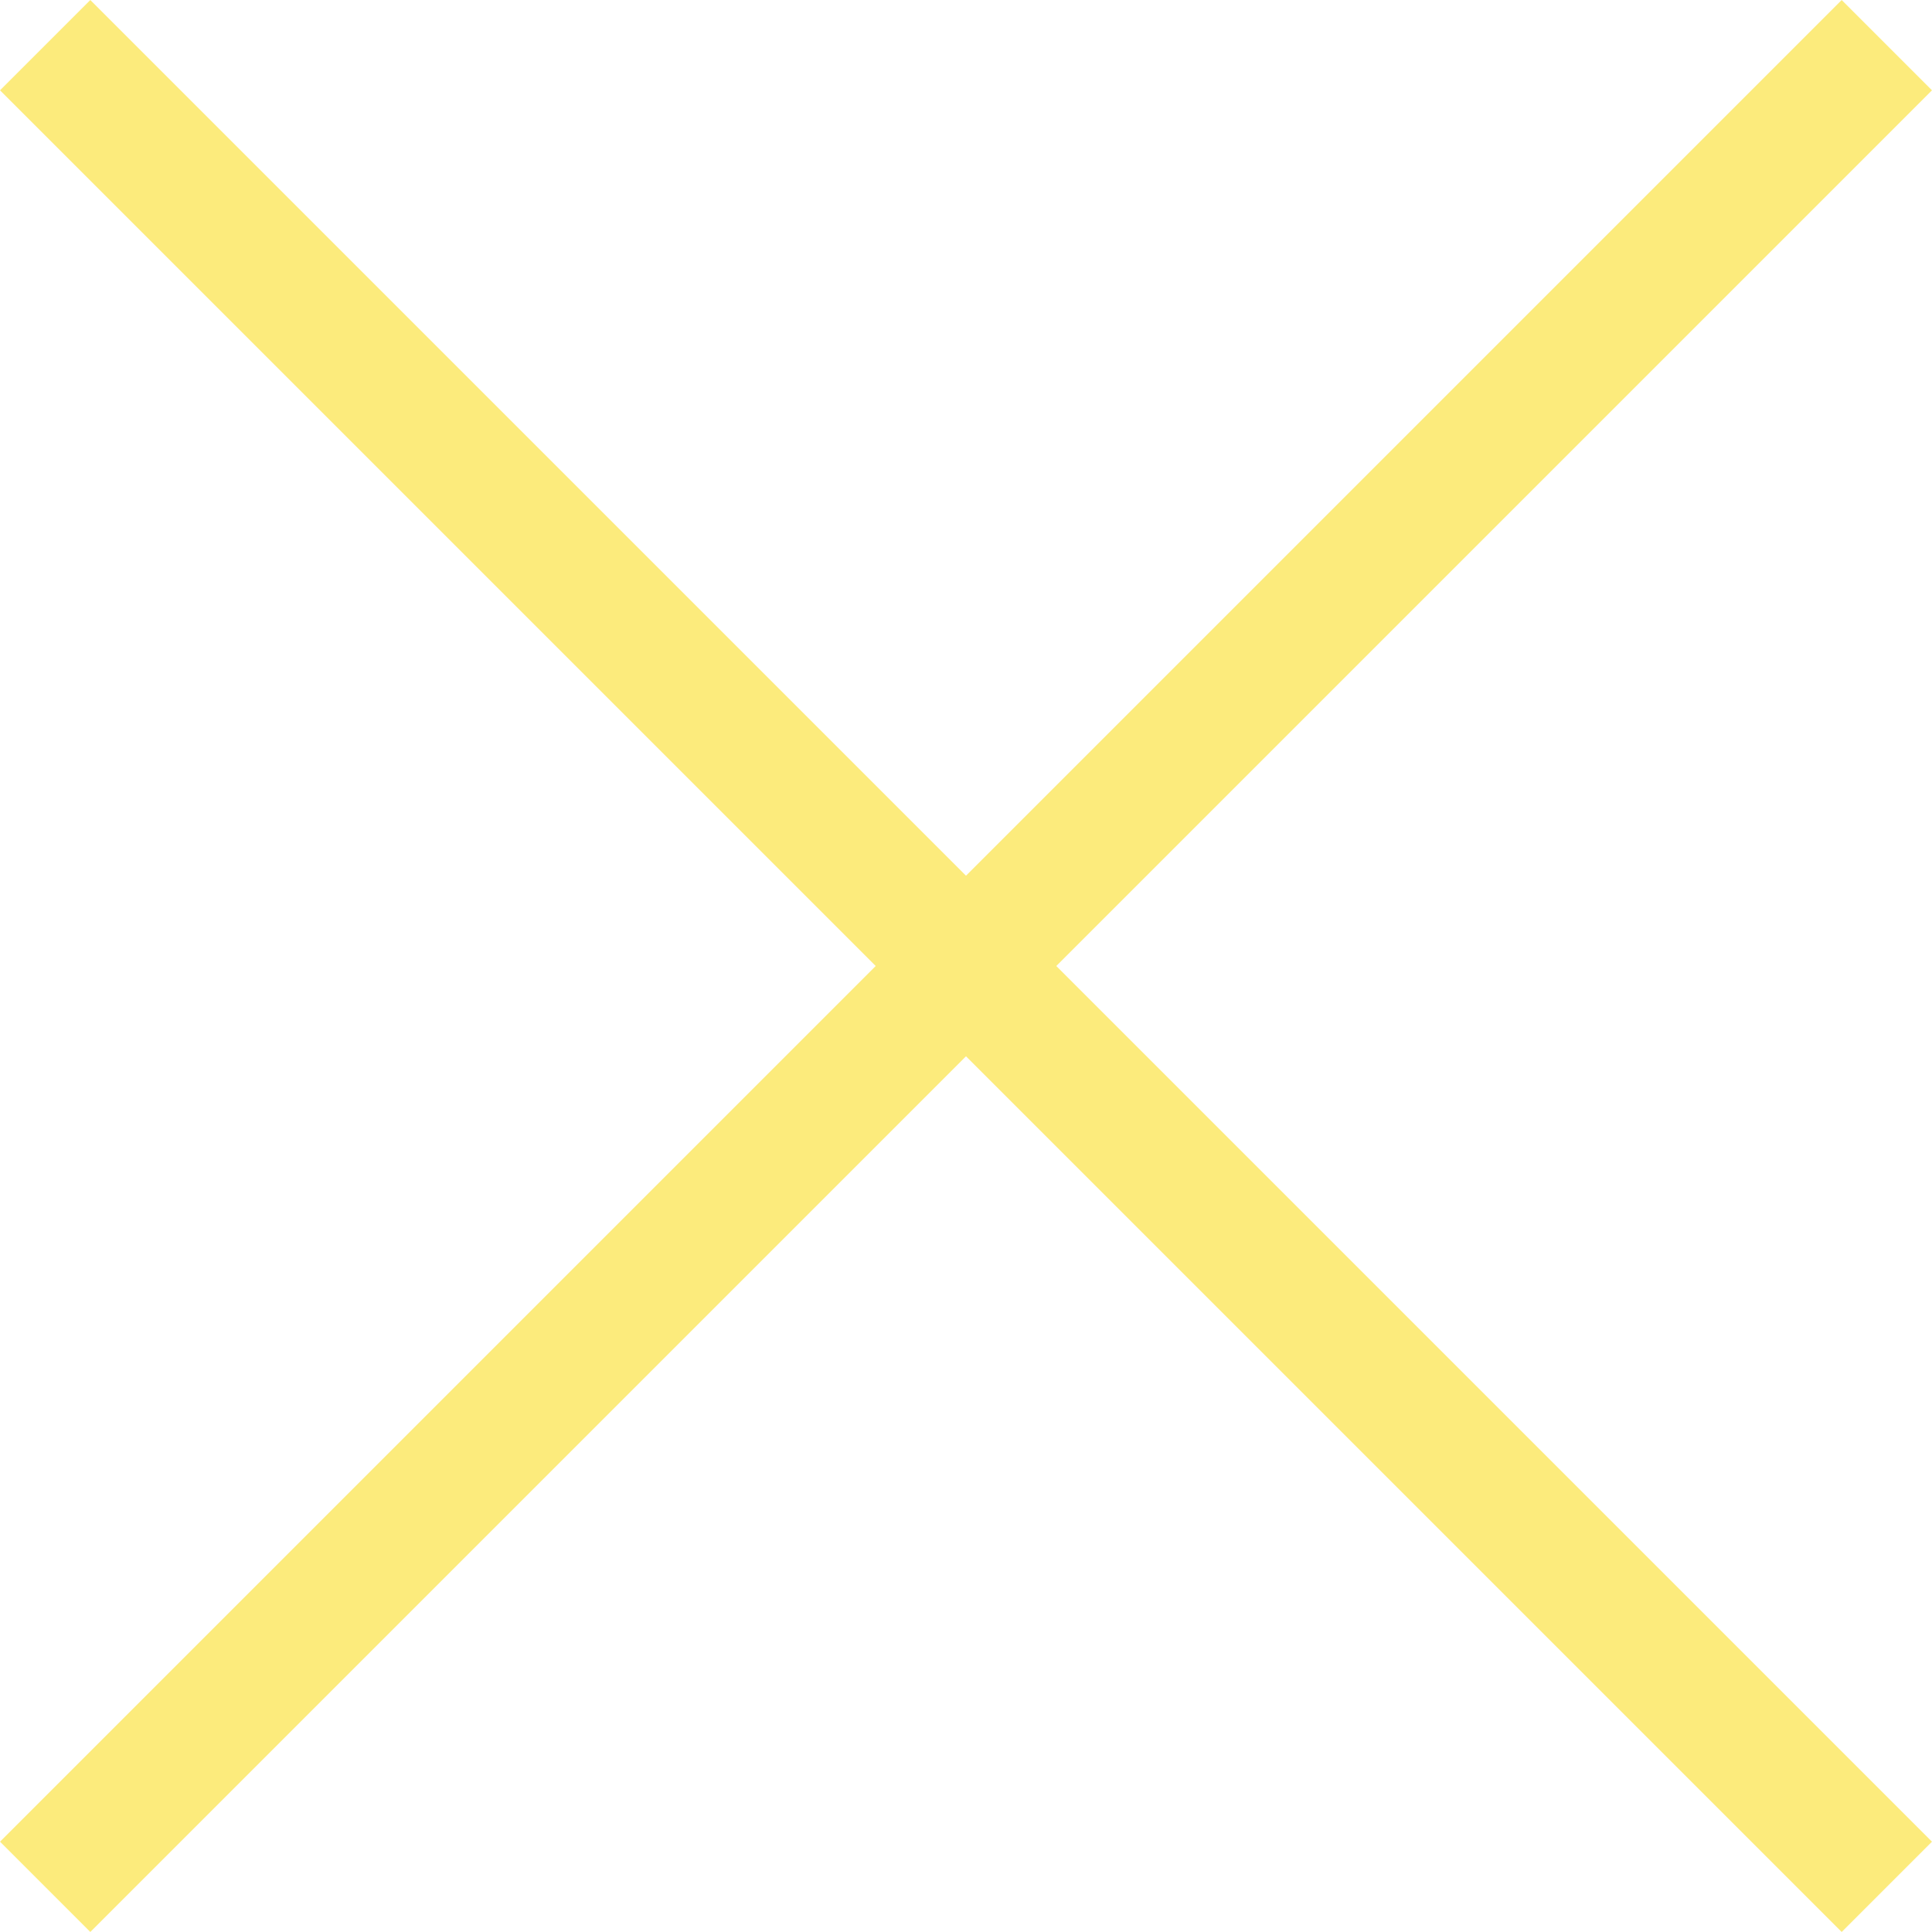
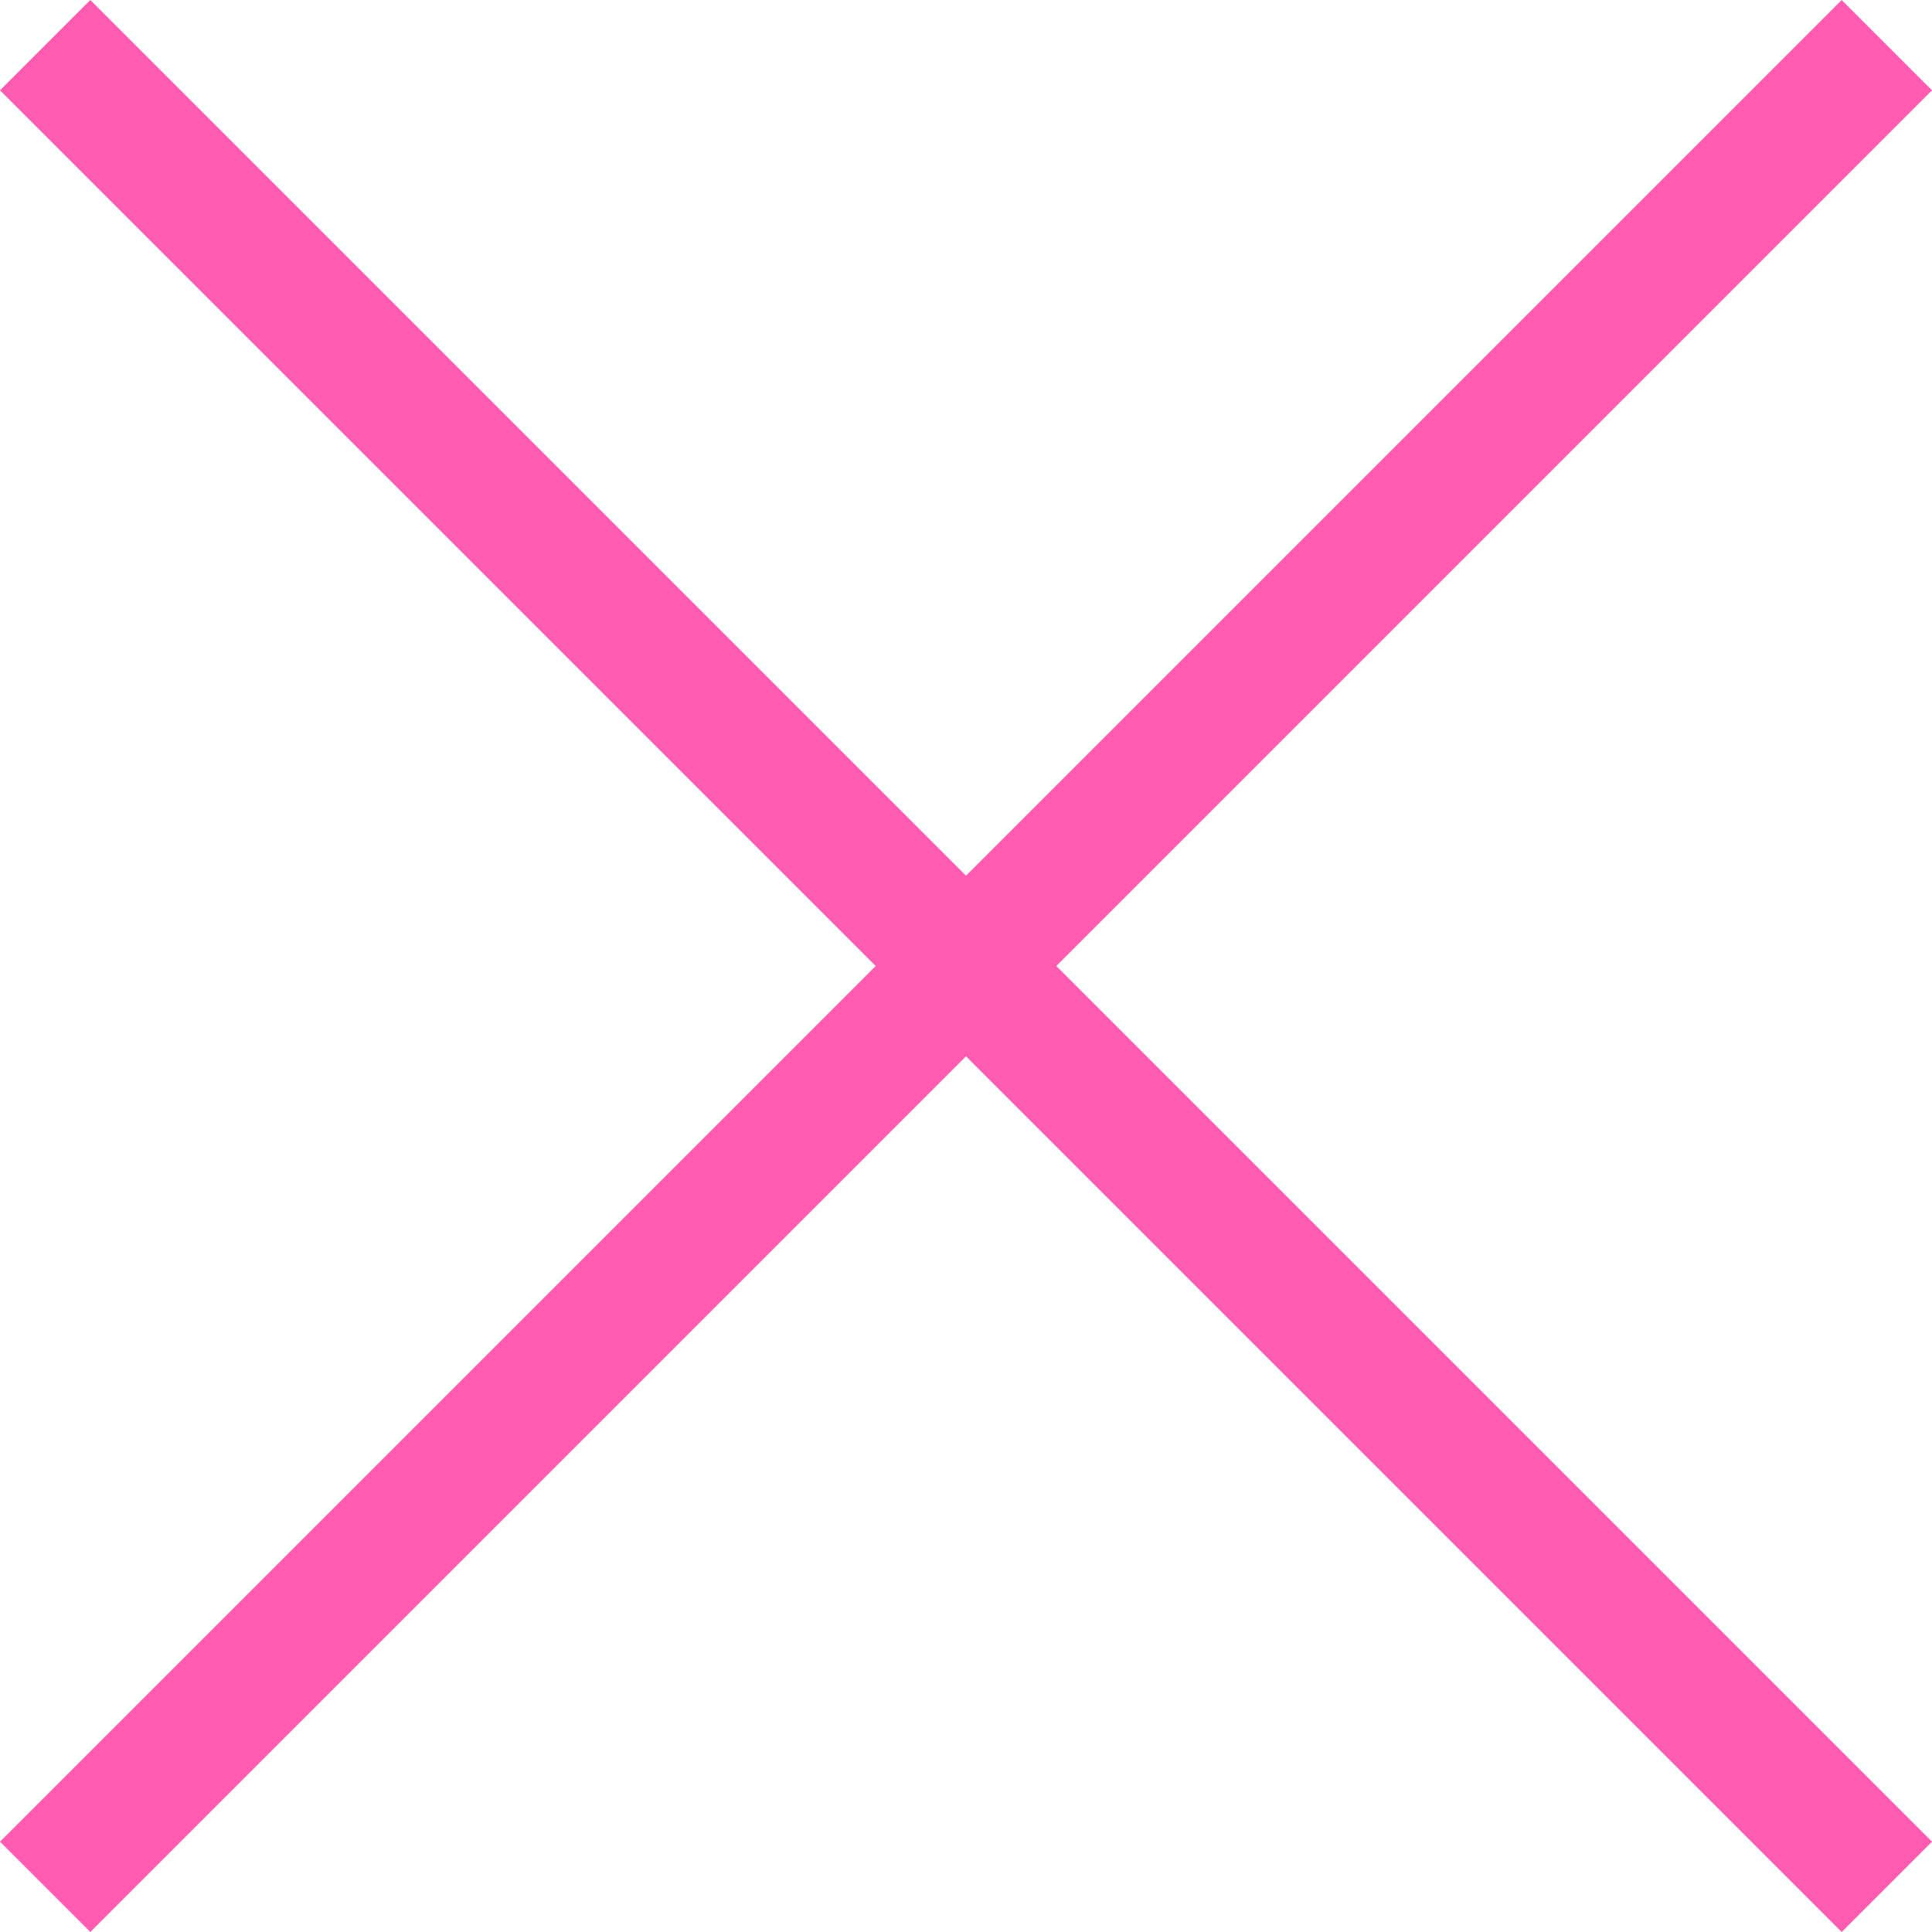
<svg xmlns="http://www.w3.org/2000/svg" id="kryss" viewBox="0 0 226.95 226.95">
  <defs>
-     <style>.cls-1{fill:none;stroke:#fceb7c;stroke-linecap:square;stroke-miterlimit:10;stroke-width:15px;}</style>
+     <style>.cls-1{fill:none;stroke:#fe5bb1;stroke-linecap:square;stroke-miterlimit:10;stroke-width:15px;}</style>
  </defs>
  <line class="cls-1" x1="10.61" y1="10.61" x2="216.34" y2="216.34" />
  <line class="cls-1" x1="216.34" y1="10.61" x2="10.61" y2="216.34" />
</svg>
